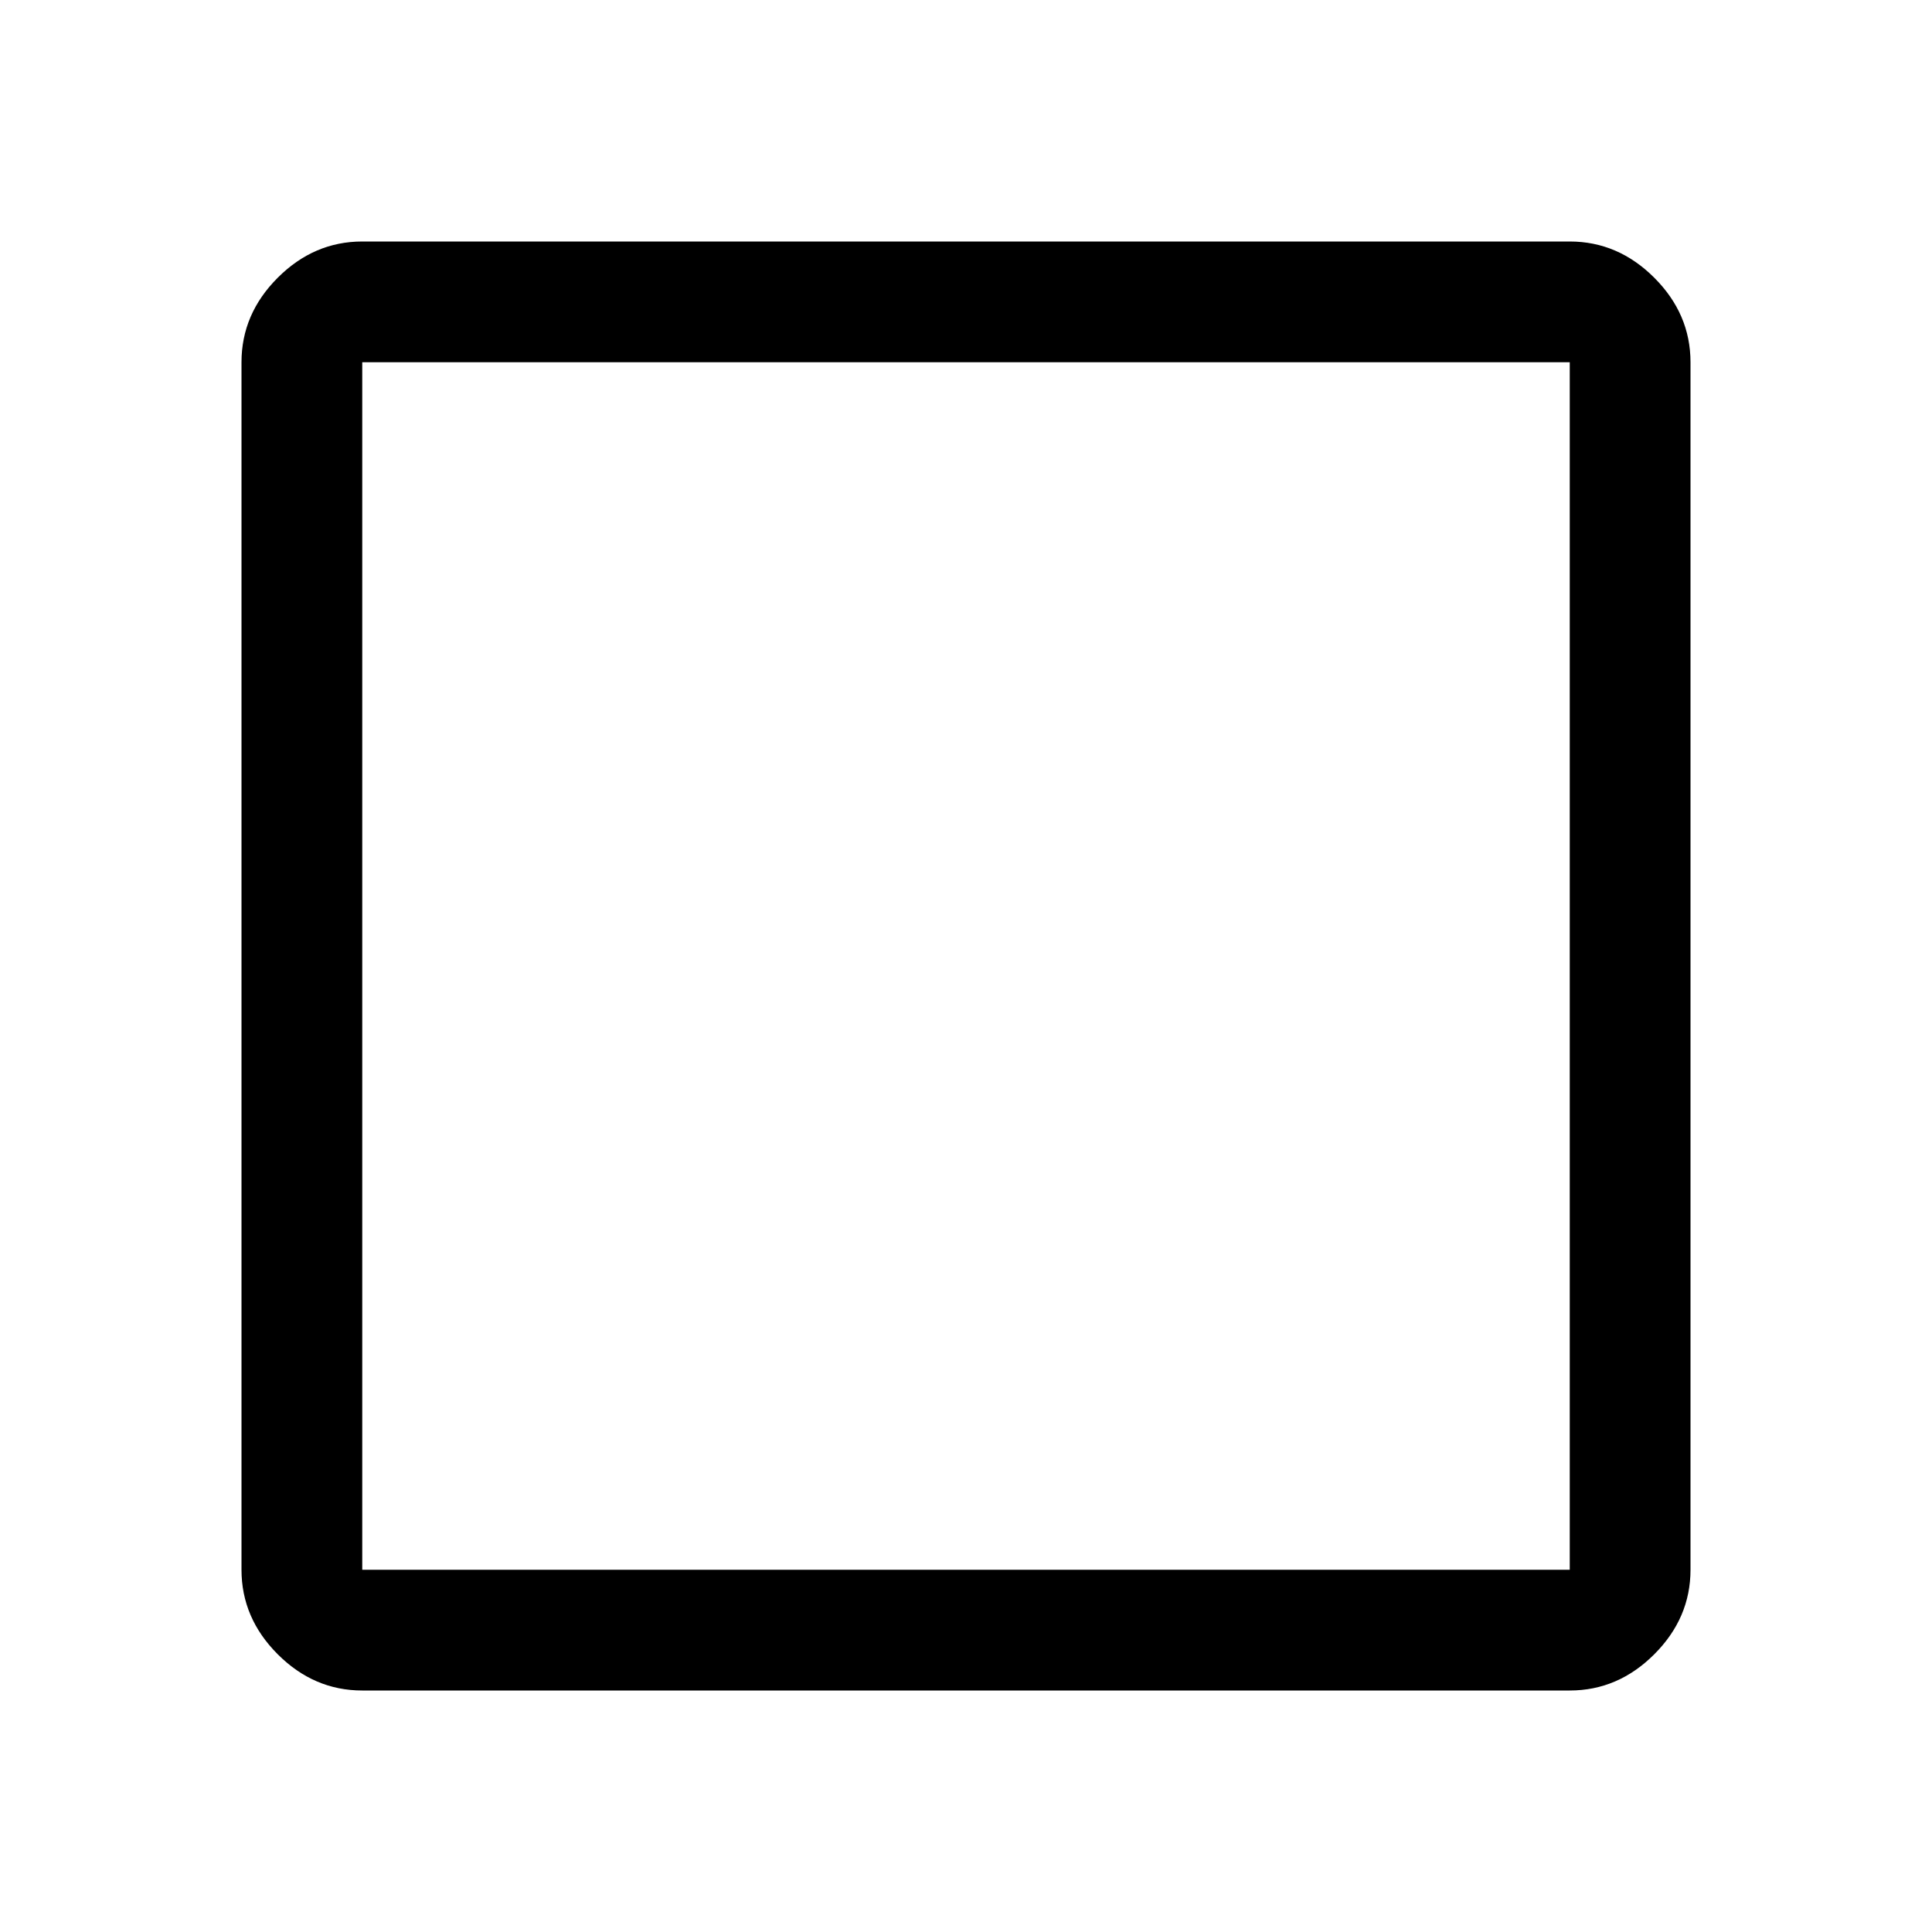
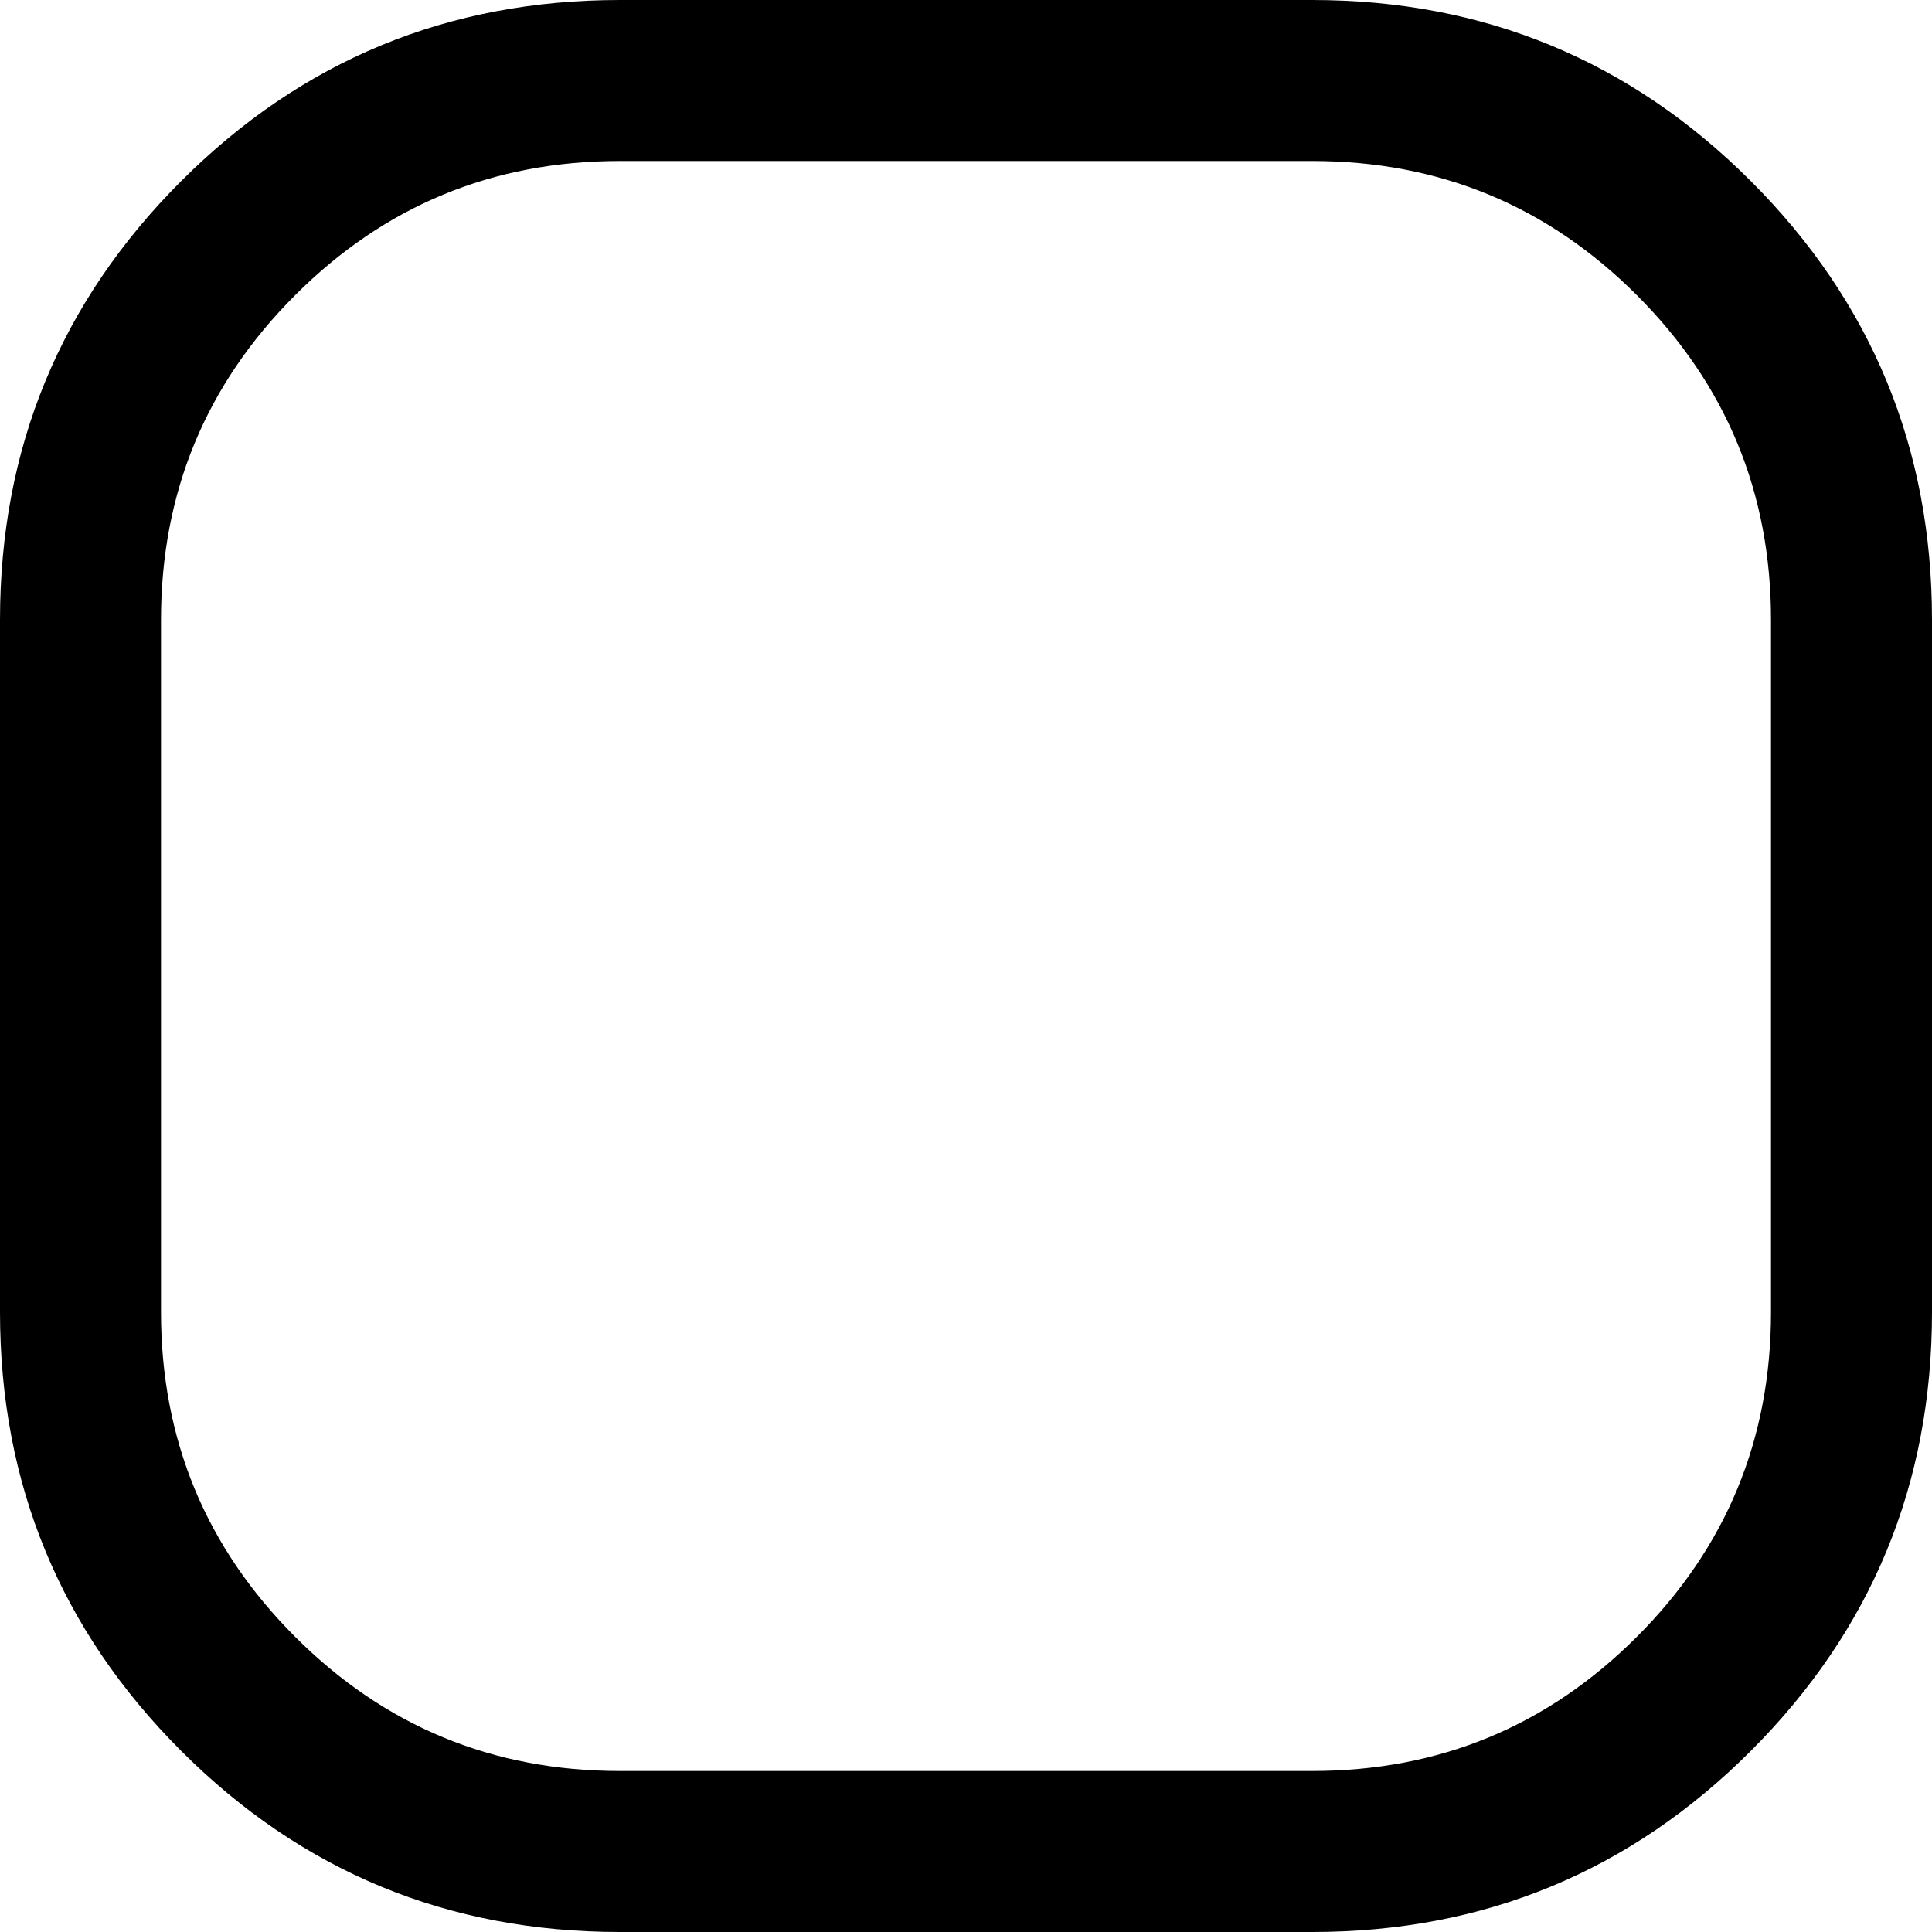
- <svg xmlns="http://www.w3.org/2000/svg" height="48" width="48">
-   <path d="M9 42q-1.2 0-2.1-.9Q6 40.2 6 39V9q0-1.2.9-2.1Q7.8 6 9 6h30q1.2 0 2.1.9.9.9.9 2.1v30q0 1.2-.9 2.1-.9.9-2.1.9Zm0-3h30V9H9v30Z" />
+ <svg xmlns="http://www.w3.org/2000/svg" width="36" height="36" viewBox="0 0 36 36" fill="none">
+   <path d="M11.55 36C8.35 36 5.625 34.875 3.375 32.625C1.125 30.375 0 27.65 0 24.45V11.55C0 8.35 1.125 5.625 3.375 3.375C5.625 1.125 8.35 0 11.55 0H24.45C27.65 0 30.375 1.125 32.625 3.375C34.875 5.625 36 8.35 36 11.55V24.45C36 27.65 34.875 30.375 32.625 32.625C30.375 34.875 27.65 36 24.45 36H11.55ZM11.55 33H24.45C26.817 33 28.833 32.167 30.5 30.5C32.167 28.833 33 26.817 33 24.45V11.55C33 9.183 32.167 7.167 30.5 5.5C28.833 3.833 26.817 3 24.45 3H11.55C9.183 3 7.167 3.833 5.5 5.5C3.833 7.167 3 9.183 3 11.55V24.45C3 26.817 3.833 28.833 5.5 30.5C7.167 32.167 9.183 33 11.55 33Z" fill="black" />
</svg>
